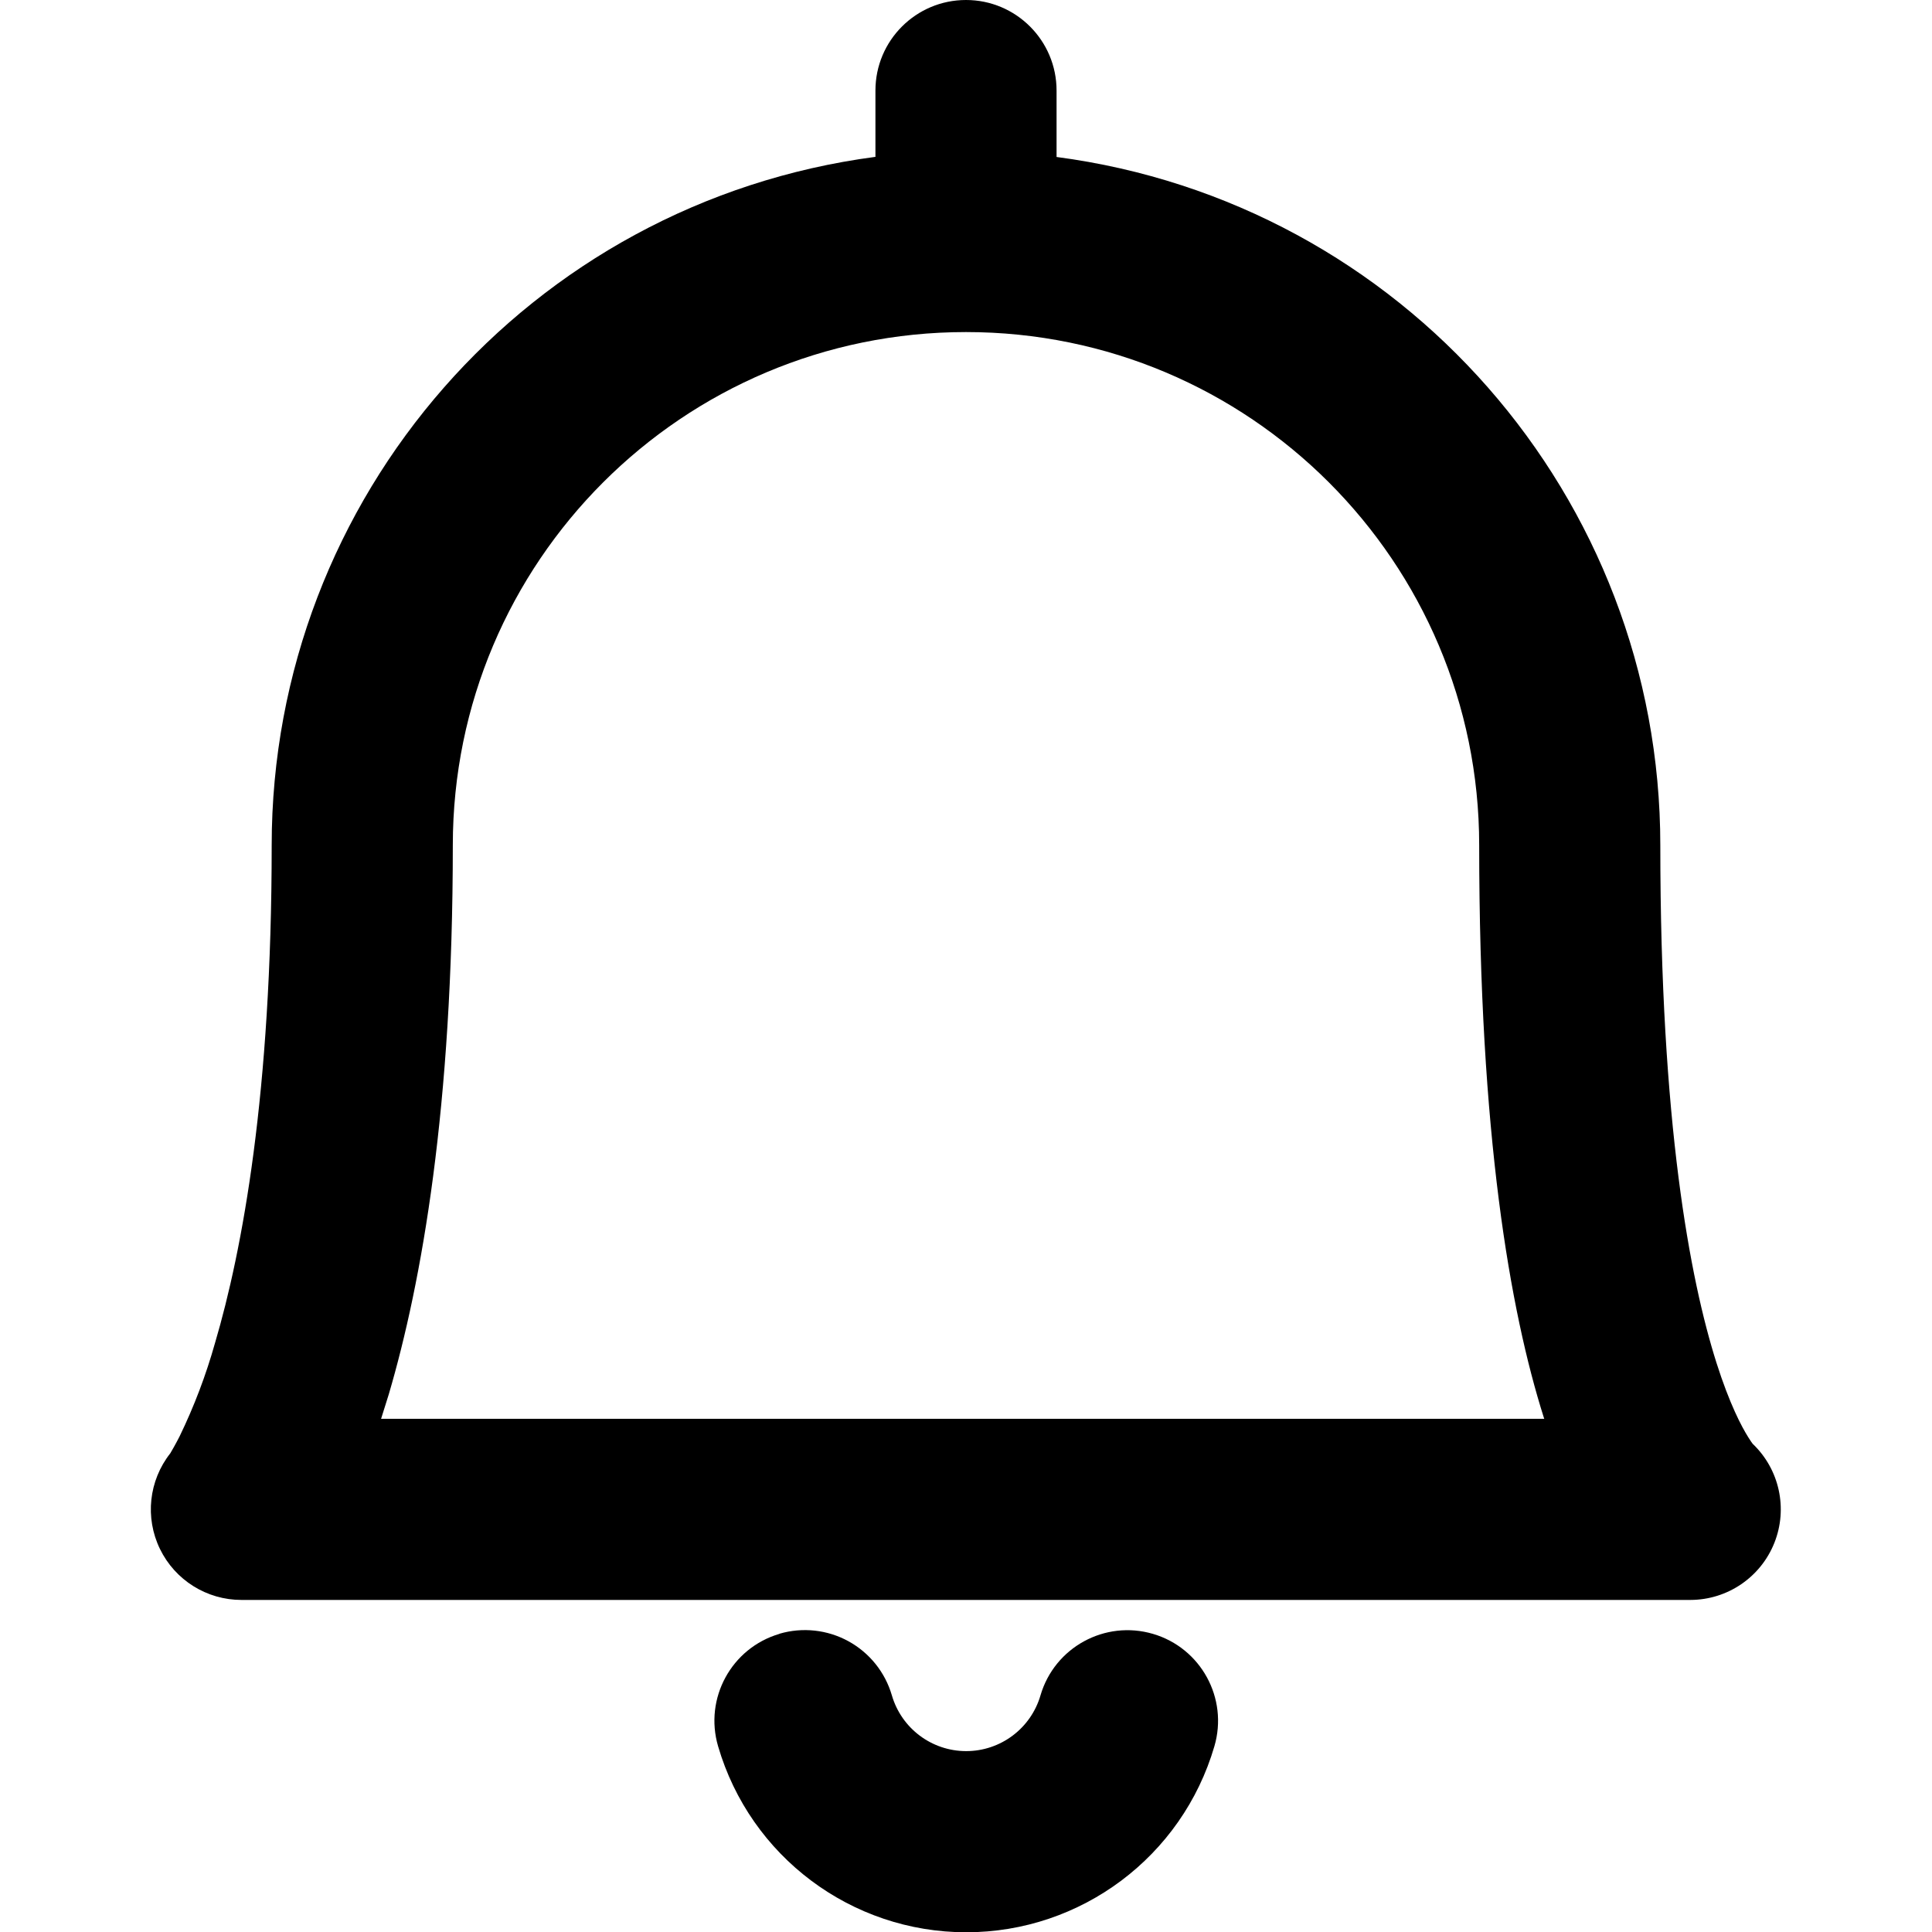
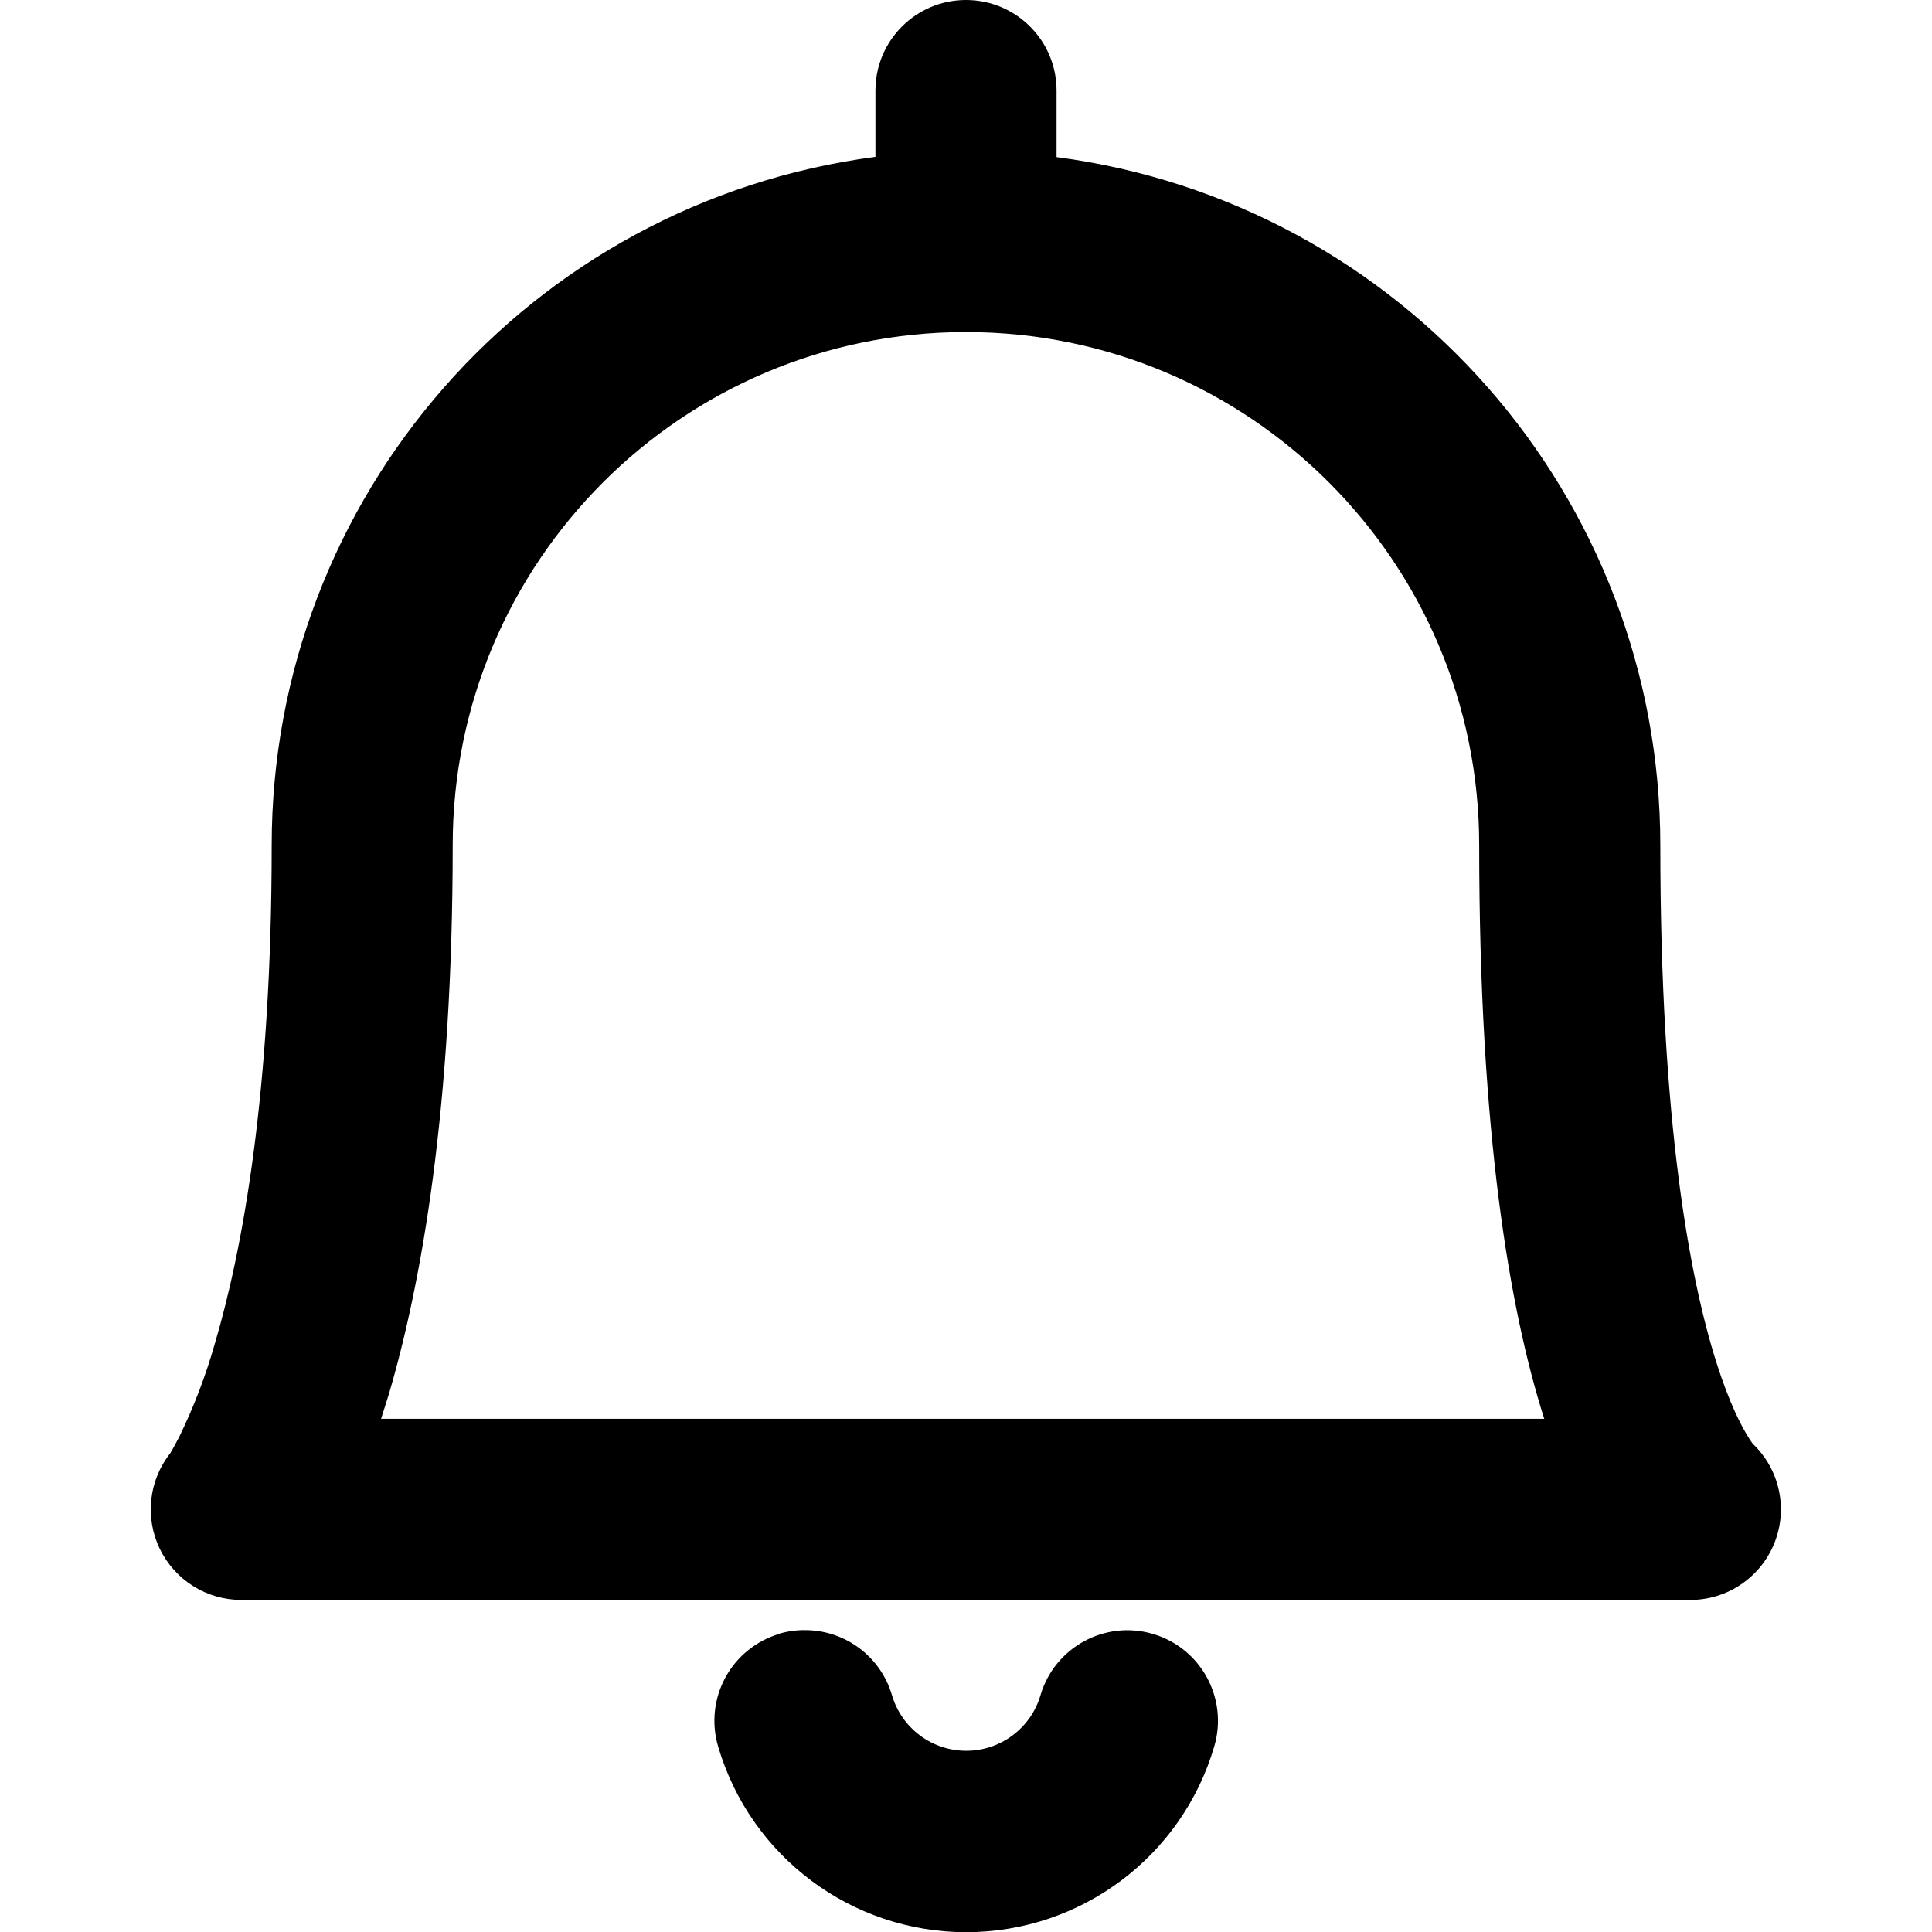
- <svg xmlns="http://www.w3.org/2000/svg" width="16" height="16" viewBox="0 0 16 16" fill="none">
-   <path fill-rule="evenodd" clip-rule="evenodd" d="M8 0a.75.75 0 01.75.75v.55a5.75 5.75 0 015 5.701c0 2.302.246 3.594.465 4.285.109.343.209.53.263.616.018.029.03.046.037.055A.75.75 0 0114 13.25H2a.75.75 0 01-.59-1.214c.013-.022.04-.068.077-.14a4.67 4.67 0 00.294-.775c.226-.766.469-2.068.469-4.12a5.751 5.751 0 015-5.702V.75A.75.75 0 018 0zm0 2.75A4.25 4.25 0 003.75 7c0 2.17-.257 3.618-.53 4.546l-.064.204h9.633l-.004-.011c-.28-.885-.535-2.343-.535-4.739A4.25 4.25 0 008 2.75zM6.455 13.53a.75.75 0 01.931.51.641.641 0 001.231 0 .75.75 0 111.44.422 2.141 2.141 0 01-4.11 0 .75.75 0 01.508-.931z" fill="#000" />
+ <svg xmlns="http://www.w3.org/2000/svg" fill="none" height="16" viewBox="0 0 16 16" width="16">
+   <path d="m8 0a.75.75 0 0 0 -.75.75v.549a5.751 5.751 0 0 0 -5 5.703c0 2.052-.243 3.353-.469 4.119a4.67 4.67 0 0 1 -.295.775c-.037.072-.063.117-.076.139a.75.75 0 0 0 .59 1.215h12a.75.75 0 0 0 .516-1.293c-.007-.009-.019-.026-.037-.055-.054-.086-.155-.274-.264-.617-.219-.691-.465-1.981-.465-4.283a5.75 5.75 0 0 0 -5-5.701v-.551a.75.75 0 0 0 -.75-.75zm0 2.75a4.25 4.25 0 0 1 4.25 4.25c0 2.396.255 3.853.535 4.738l.004.012h-9.633l.064-.203c.273-.928.529-2.377.529-4.547a4.25 4.25 0 0 1 4.25-4.25zm-1.322 10.75a.75.75 0 0 0 -.223.029v.002a.75.75 0 0 0 -.508.932 2.141 2.141 0 0 0 4.109 0 .75.75 0 0 0 -1.439-.424.641.641 0 0 1 -1.23 0 .75.75 0 0 0 -.709-.539z" fill="#000" />
</svg>
